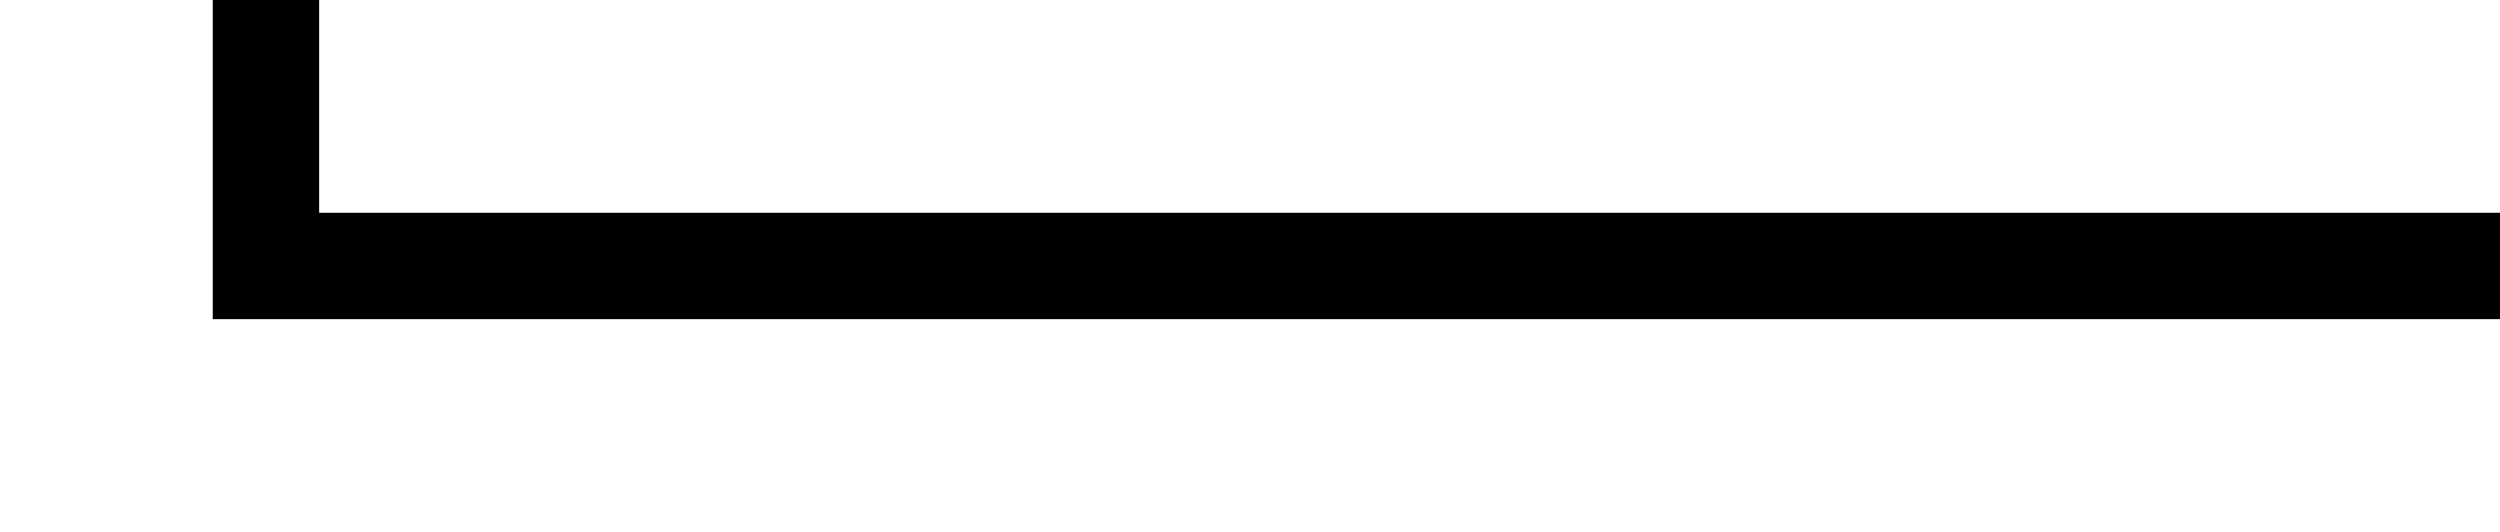
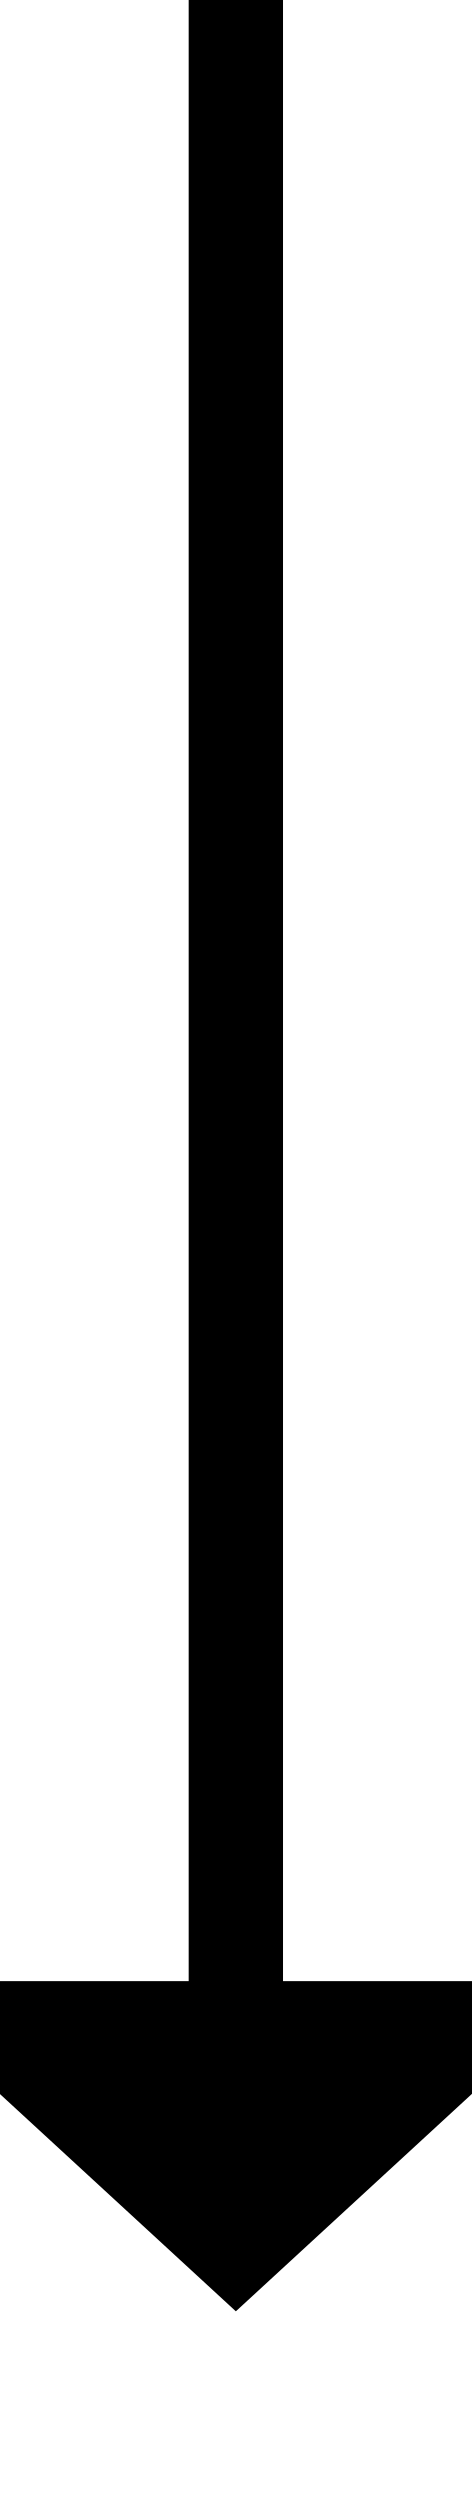
- <svg xmlns="http://www.w3.org/2000/svg" version="1.1" width="47px" height="10px" preserveAspectRatio="xMinYMid meet" viewBox="517 620  47 8">
-   <path d="M 565 624  L 522 624  L 522 305  L 380 305  " stroke-width="2" stroke="#000000" fill="none" />
-   <path d="M 381 297.4  L 374 305  L 381 312.6  L 381 297.4  Z " fill-rule="nonzero" fill="#000000" stroke="none" />
+ <svg xmlns="http://www.w3.org/2000/svg" version="1.1" width="10px" height="53px" preserveAspectRatio="xMidYMin meet" viewBox="637 657  8 53">
+   <path d="M 641 657  L 641 700  " stroke-width="2" stroke="#000000" fill="none" />
+   <path d="M 633.4 699  L 641 706  L 648.6 699  L 633.4 699  Z " fill-rule="nonzero" fill="#000000" stroke="none" />
</svg>
